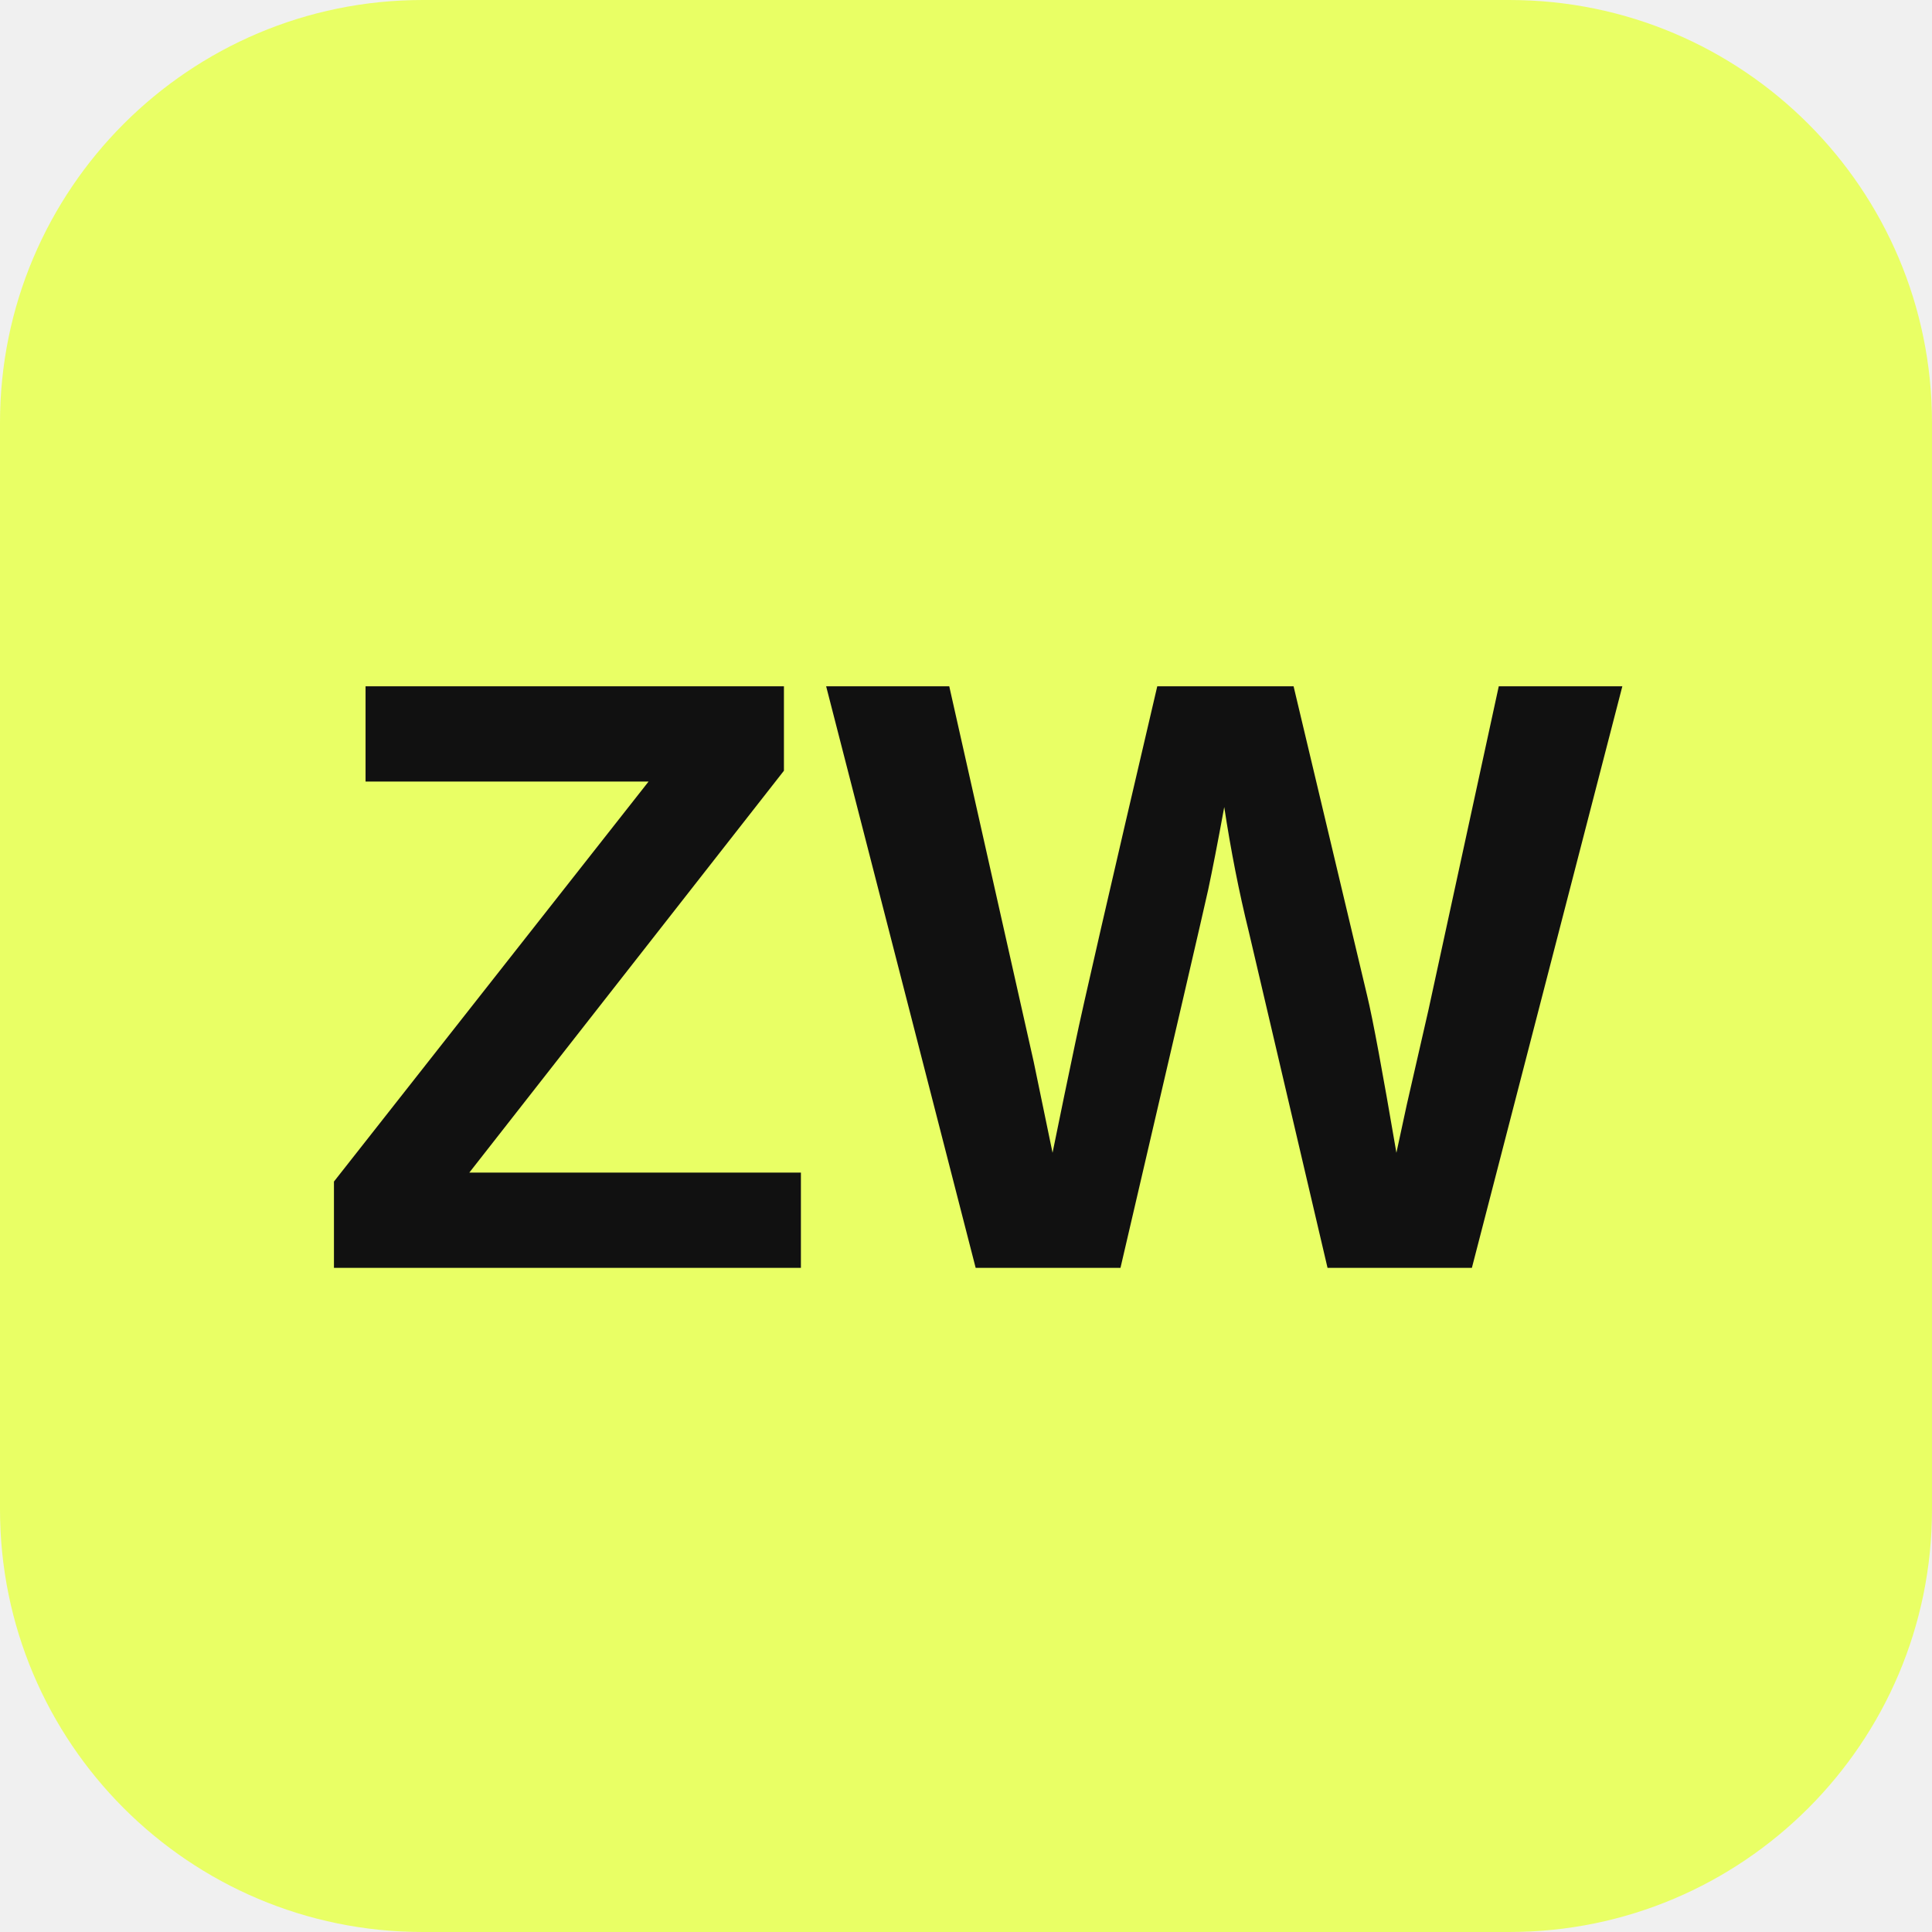
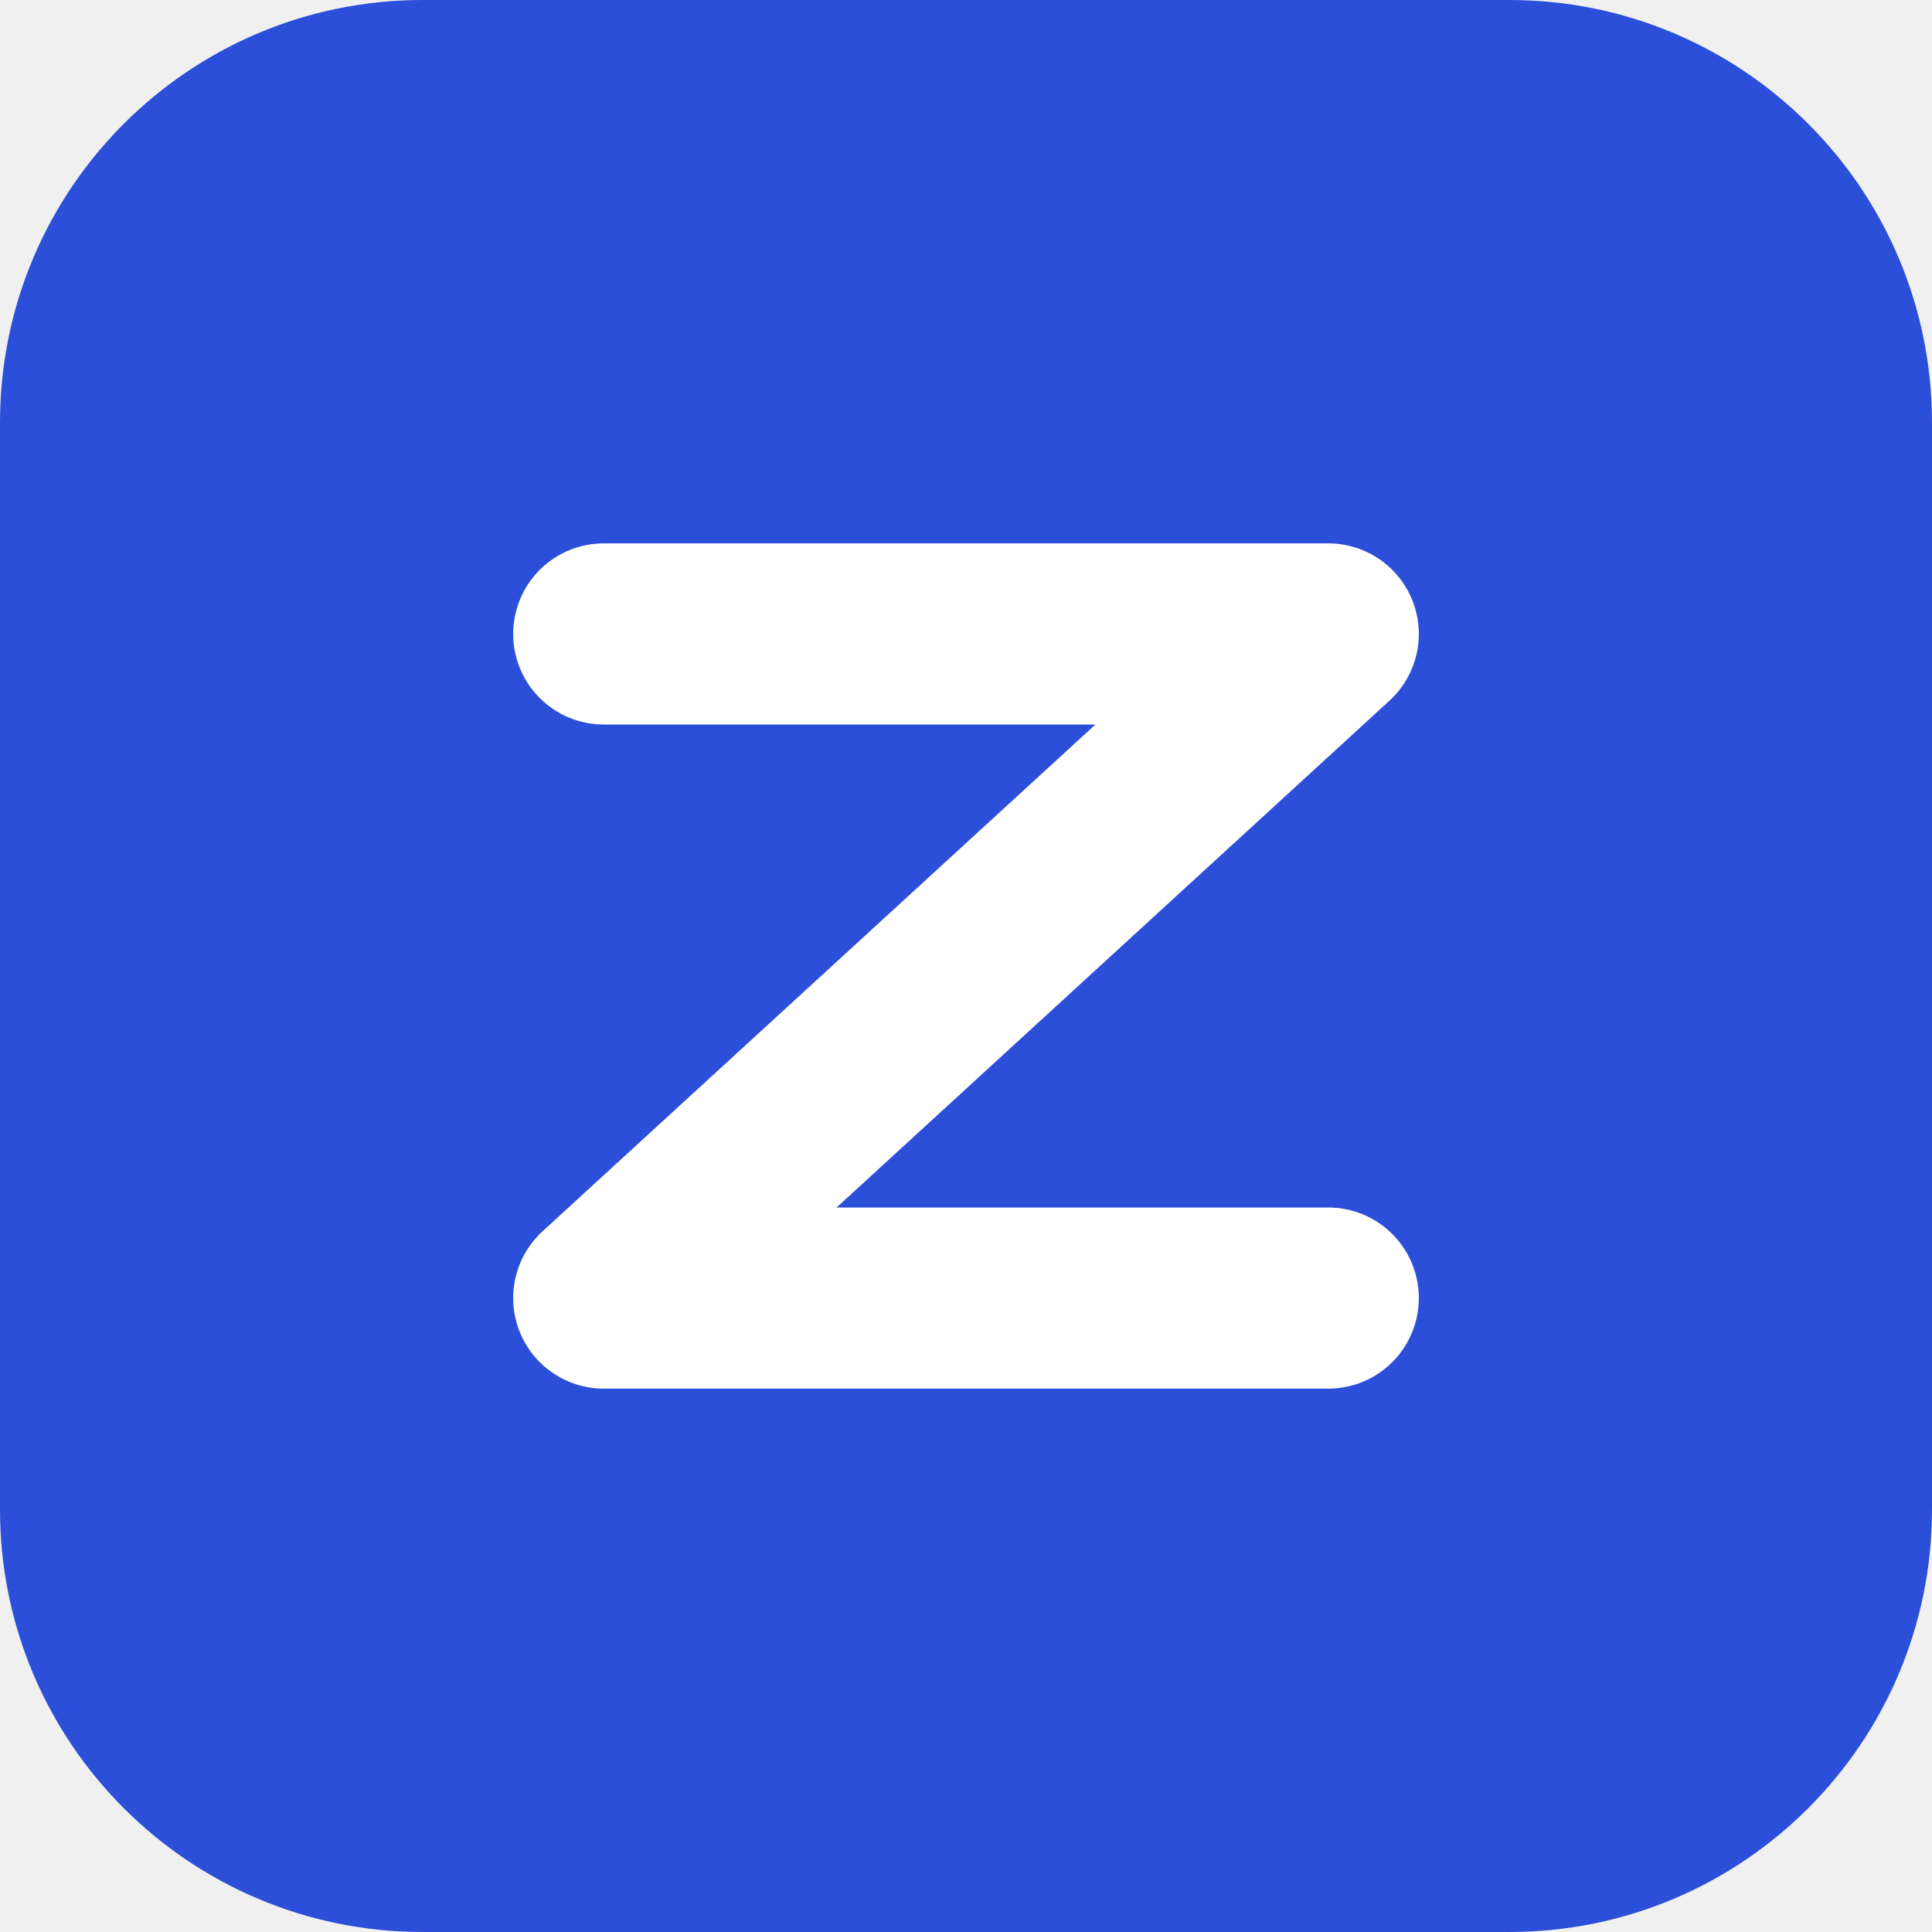
- <svg xmlns="http://www.w3.org/2000/svg" viewBox="0 0 64 64">
-   <rect width="64" height="64" rx="14" fill="#e9ff65" />
-   <text x="32" y="42" font-family="Arial,Helvetica,sans-serif" font-size="28" font-weight="900" text-anchor="middle" fill="#111">ZW</text>
+ <svg xmlns="http://www.w3.org/2000/svg" viewBox="0 0 32 32">
+   <rect width="32" height="32" rx="7" fill="#2b4fd8" />
+   <path d="M10 10.5h12L10 21.5h12" fill="none" stroke="#fff" stroke-width="3" stroke-linecap="round" stroke-linejoin="round" />
</svg>
